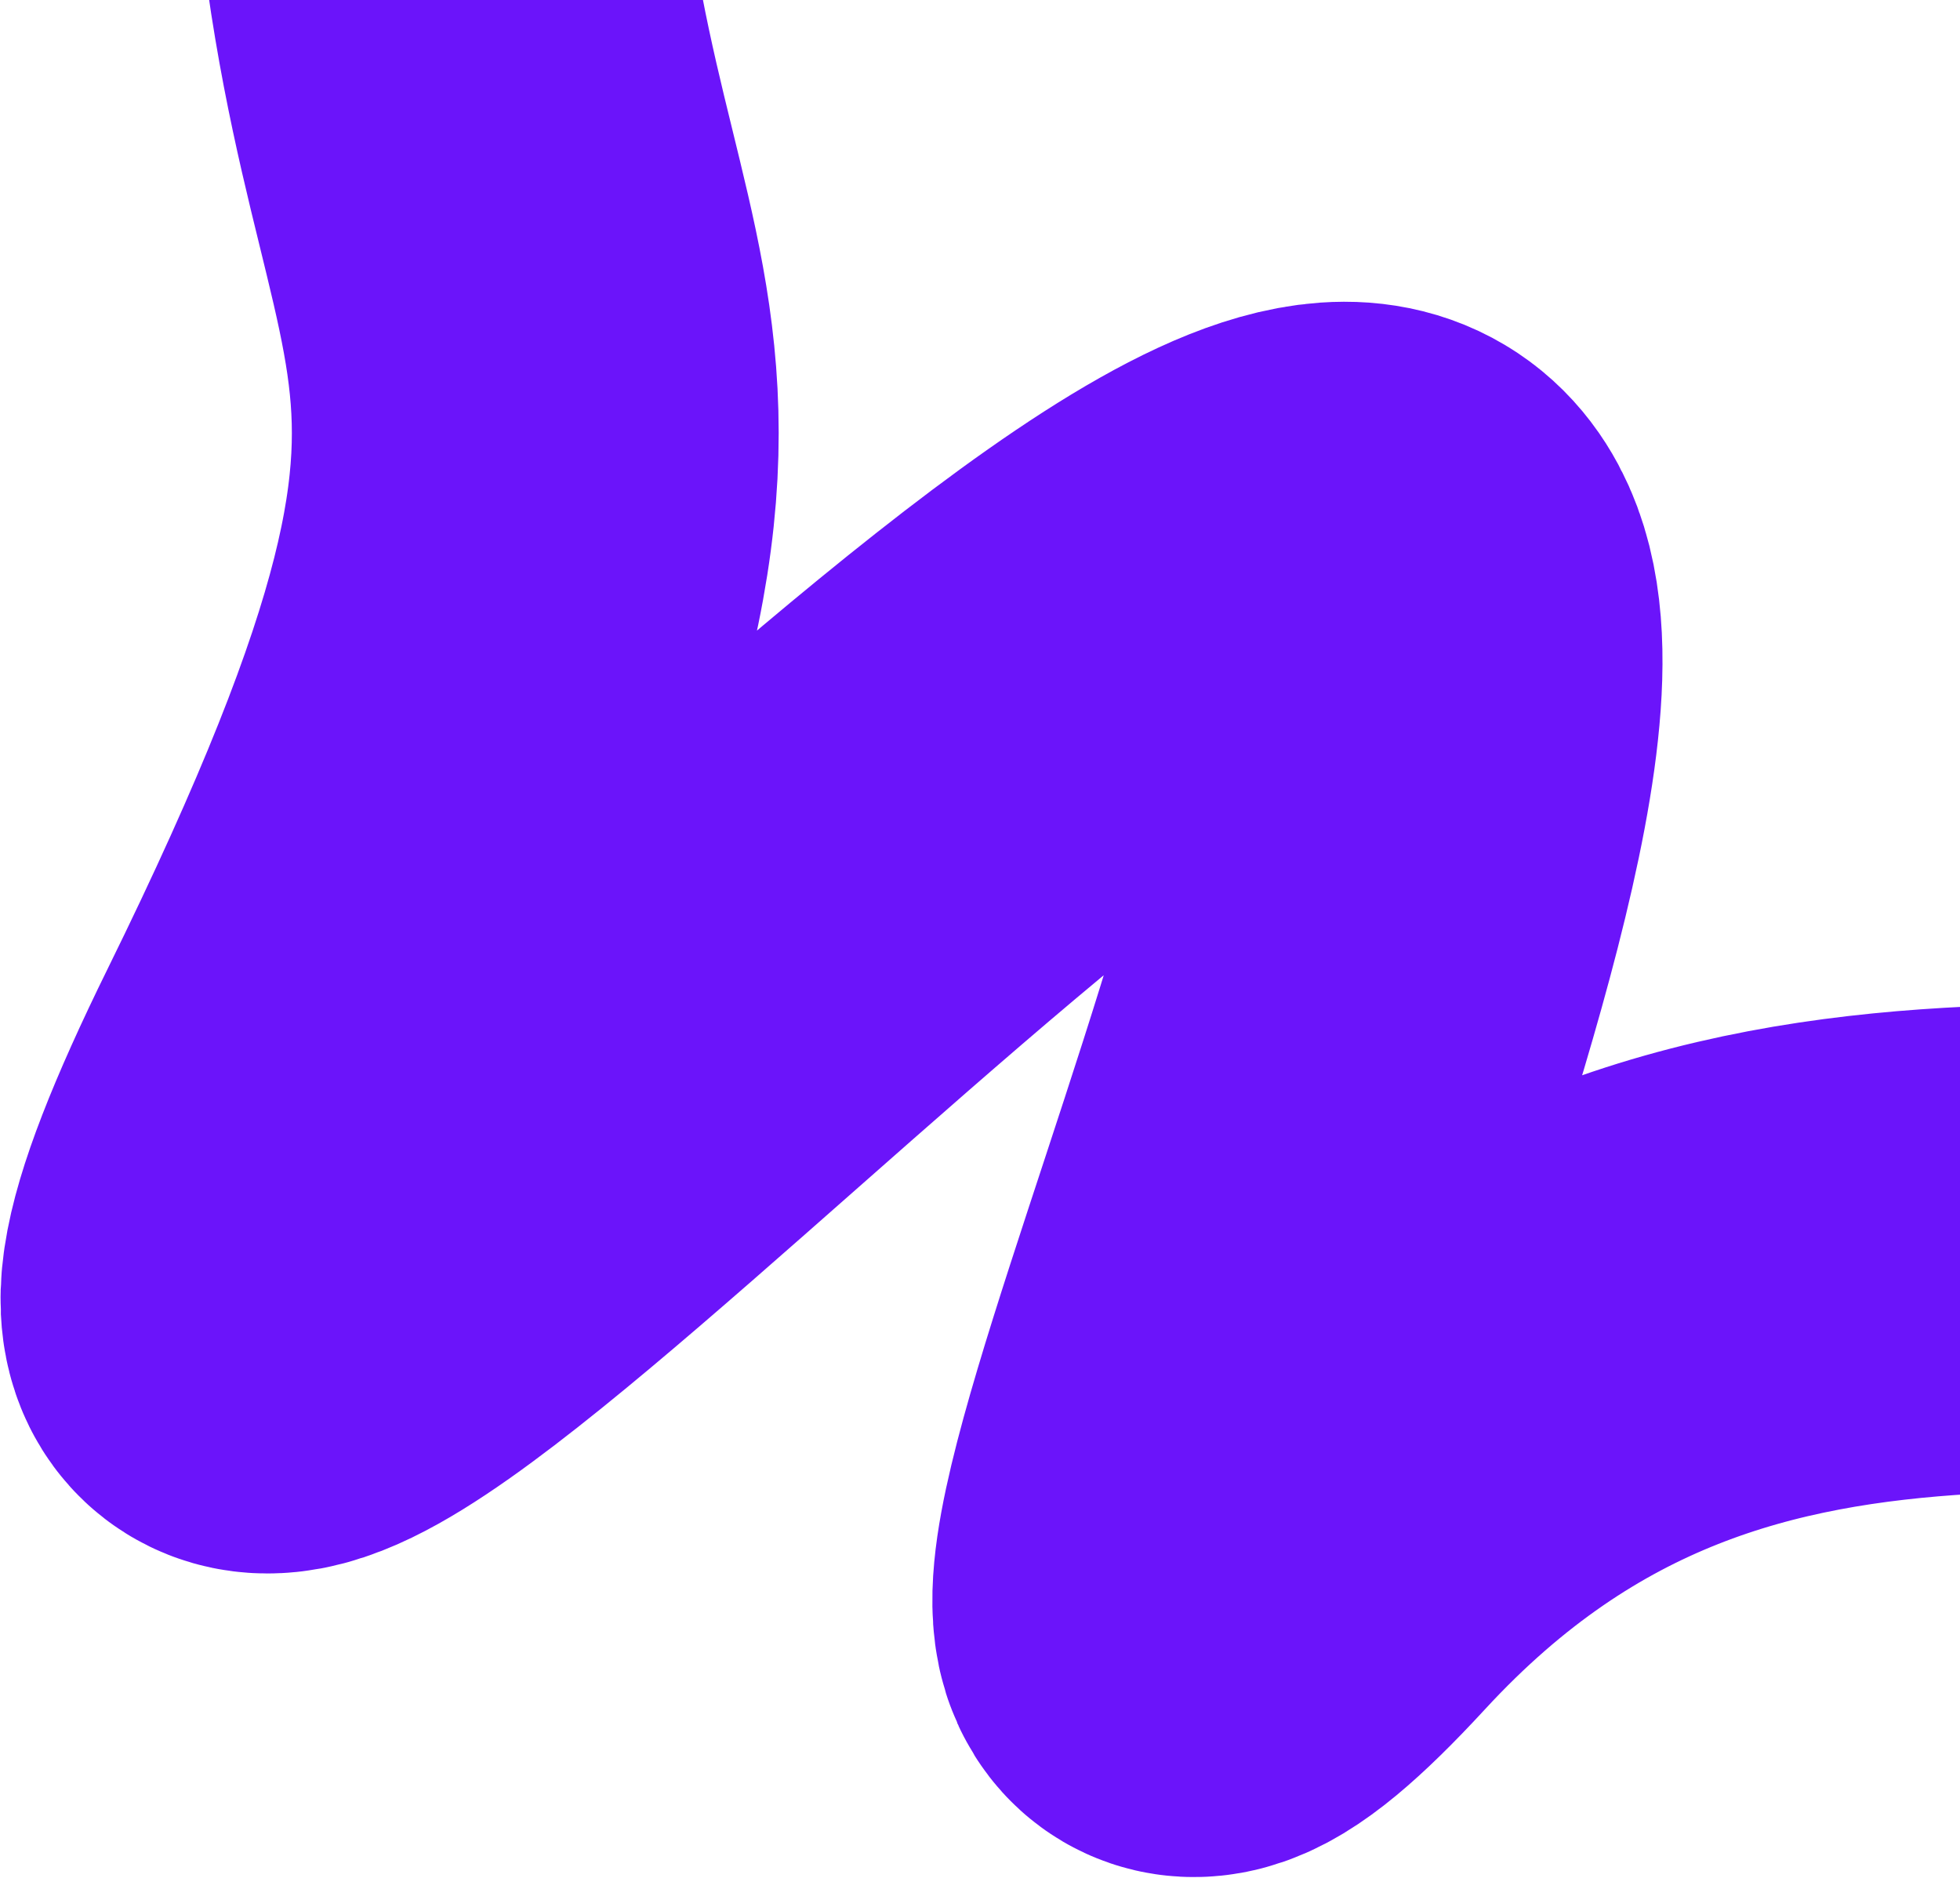
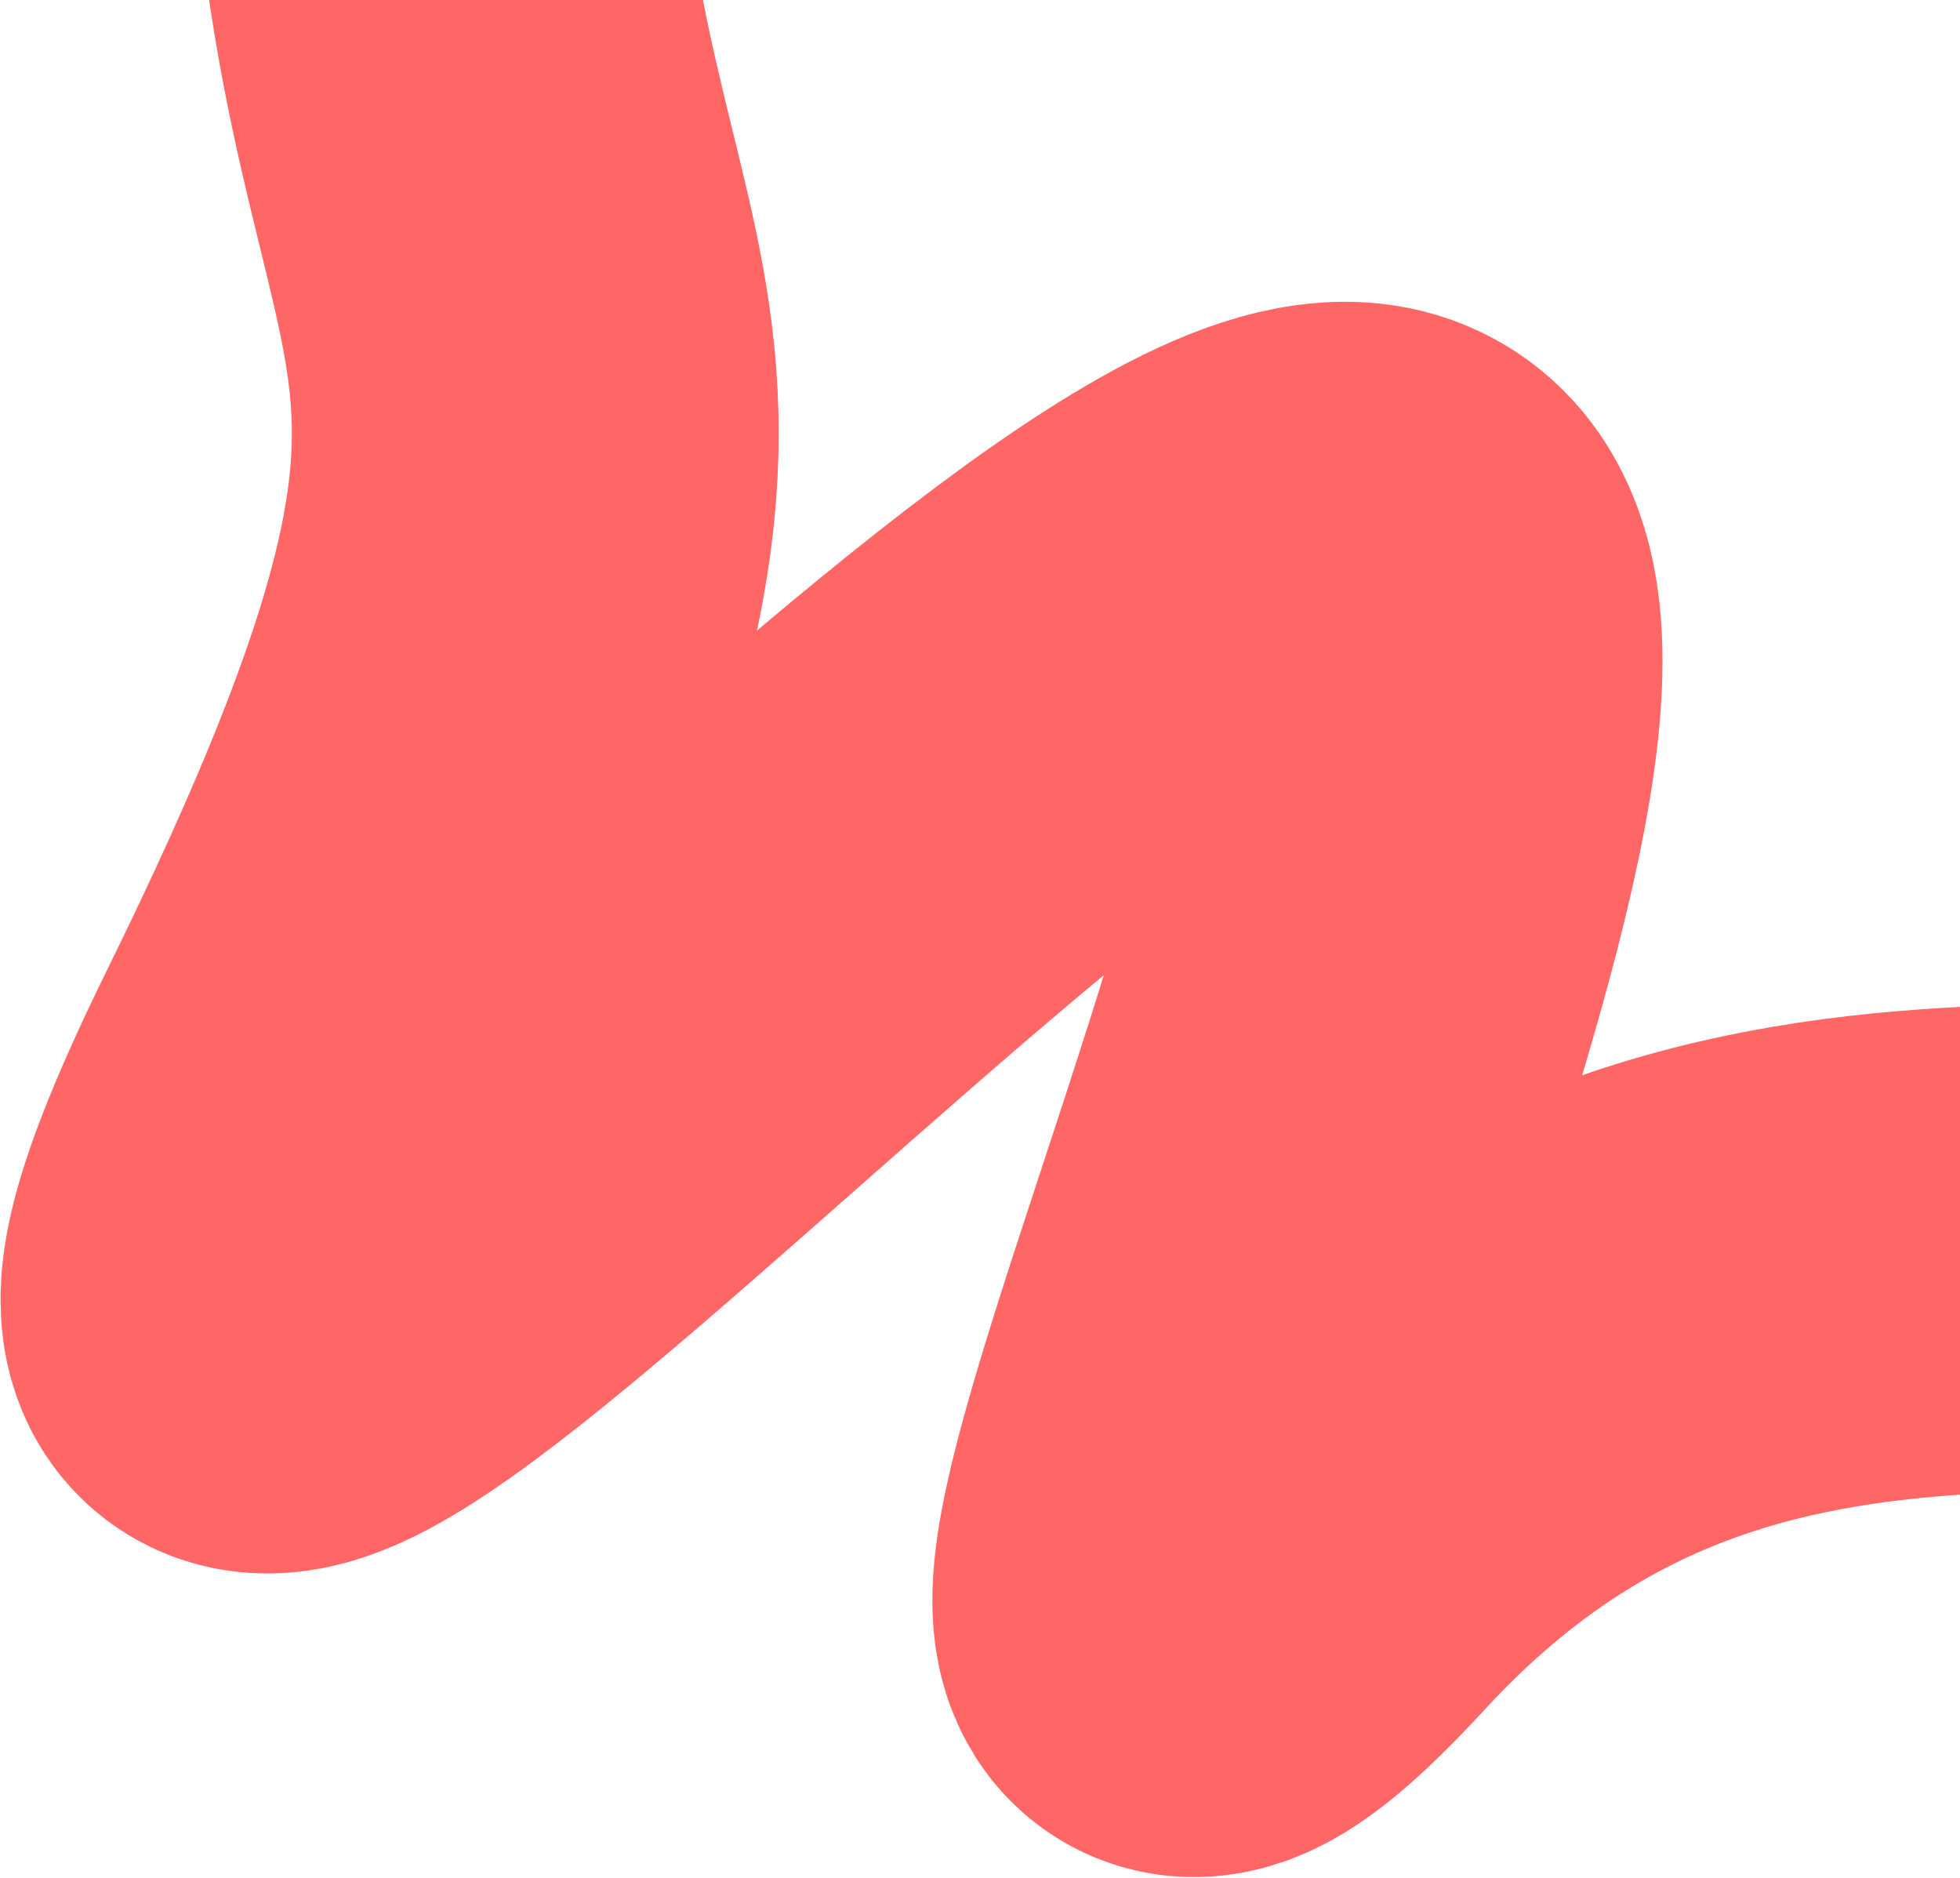
<svg xmlns="http://www.w3.org/2000/svg" width="926" height="887" viewBox="0 0 926 887" fill="none">
-   <path d="M202.5 -154C205.294 182.41 341.499 127.5 154 508.5C-33.5 889.5 513.646 237.803 641.503 258C769.36 278.197 420.409 942.842 617 729.5C813.591 516.158 1044.62 626.001 1209.92 570.899" stroke="#6B14FA" stroke-width="230" stroke-linecap="round" />
+   <path d="M202.5 -154C205.294 182.41 341.499 127.5 154 508.5C-33.5 889.5 513.646 237.803 641.503 258C769.36 278.197 420.409 942.842 617 729.5C813.591 516.158 1044.62 626.001 1209.92 570.899" stroke="#FF6666" stroke-width="230" stroke-linecap="round" />
</svg>
